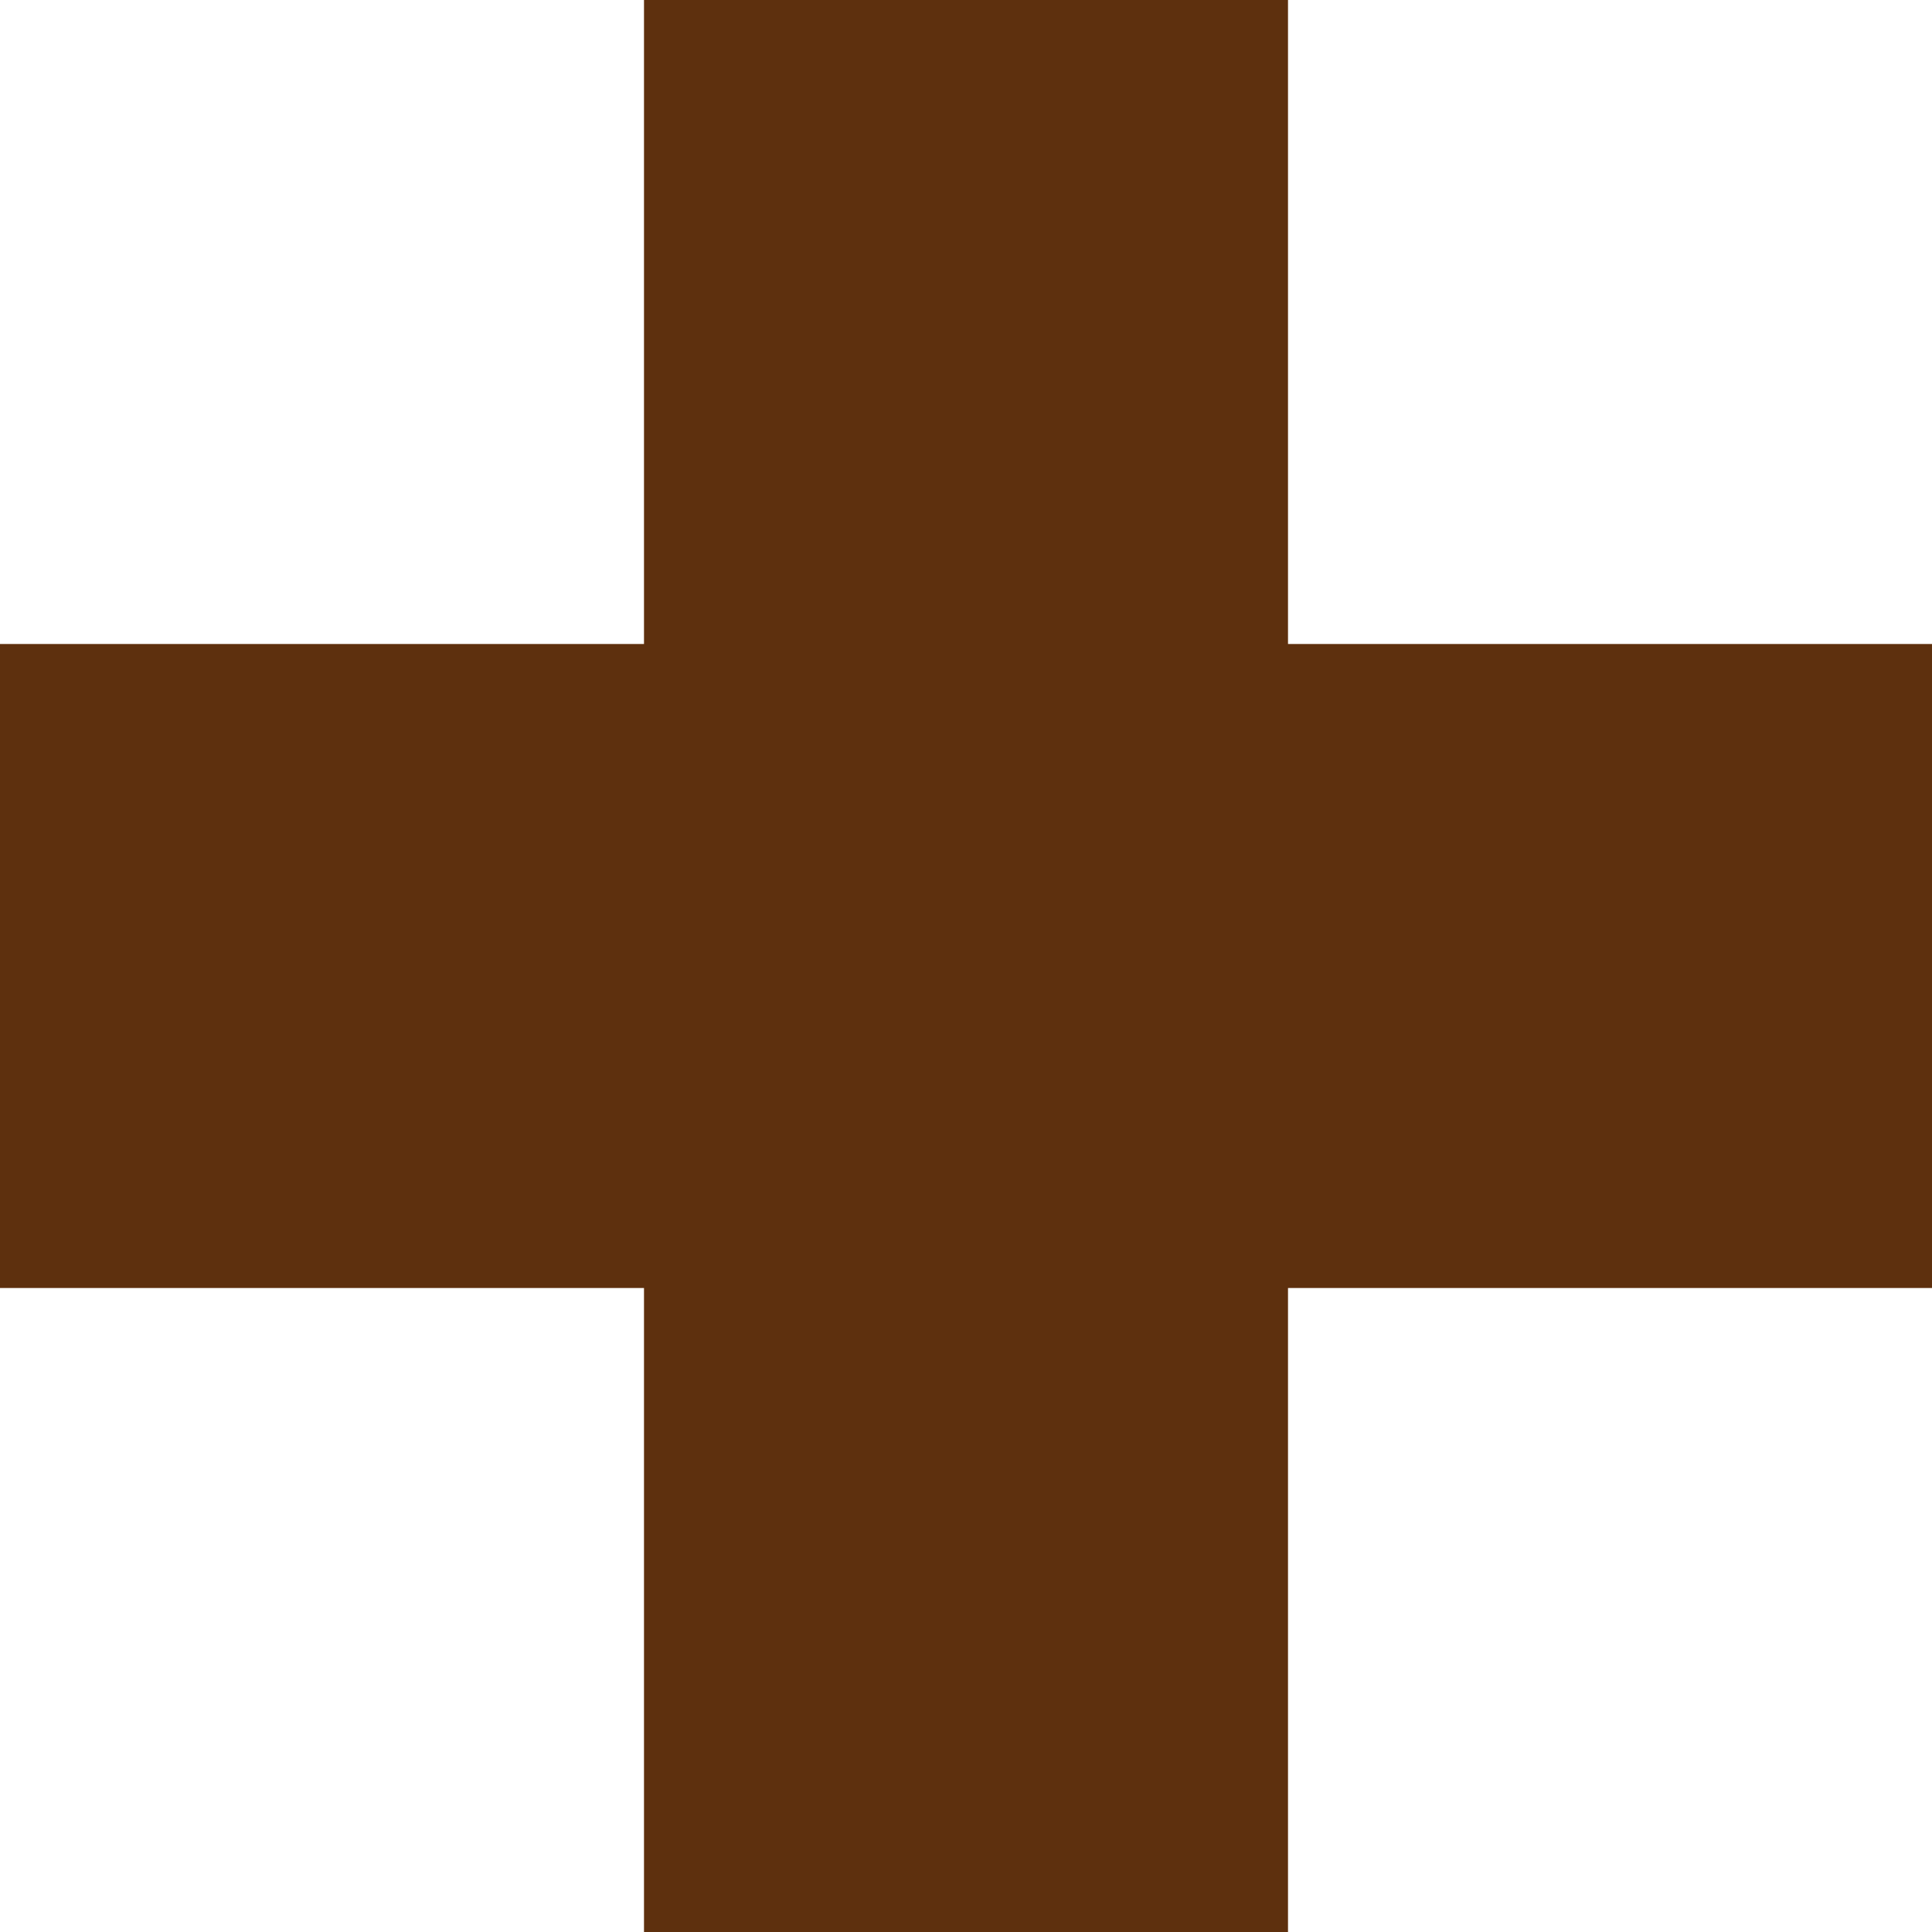
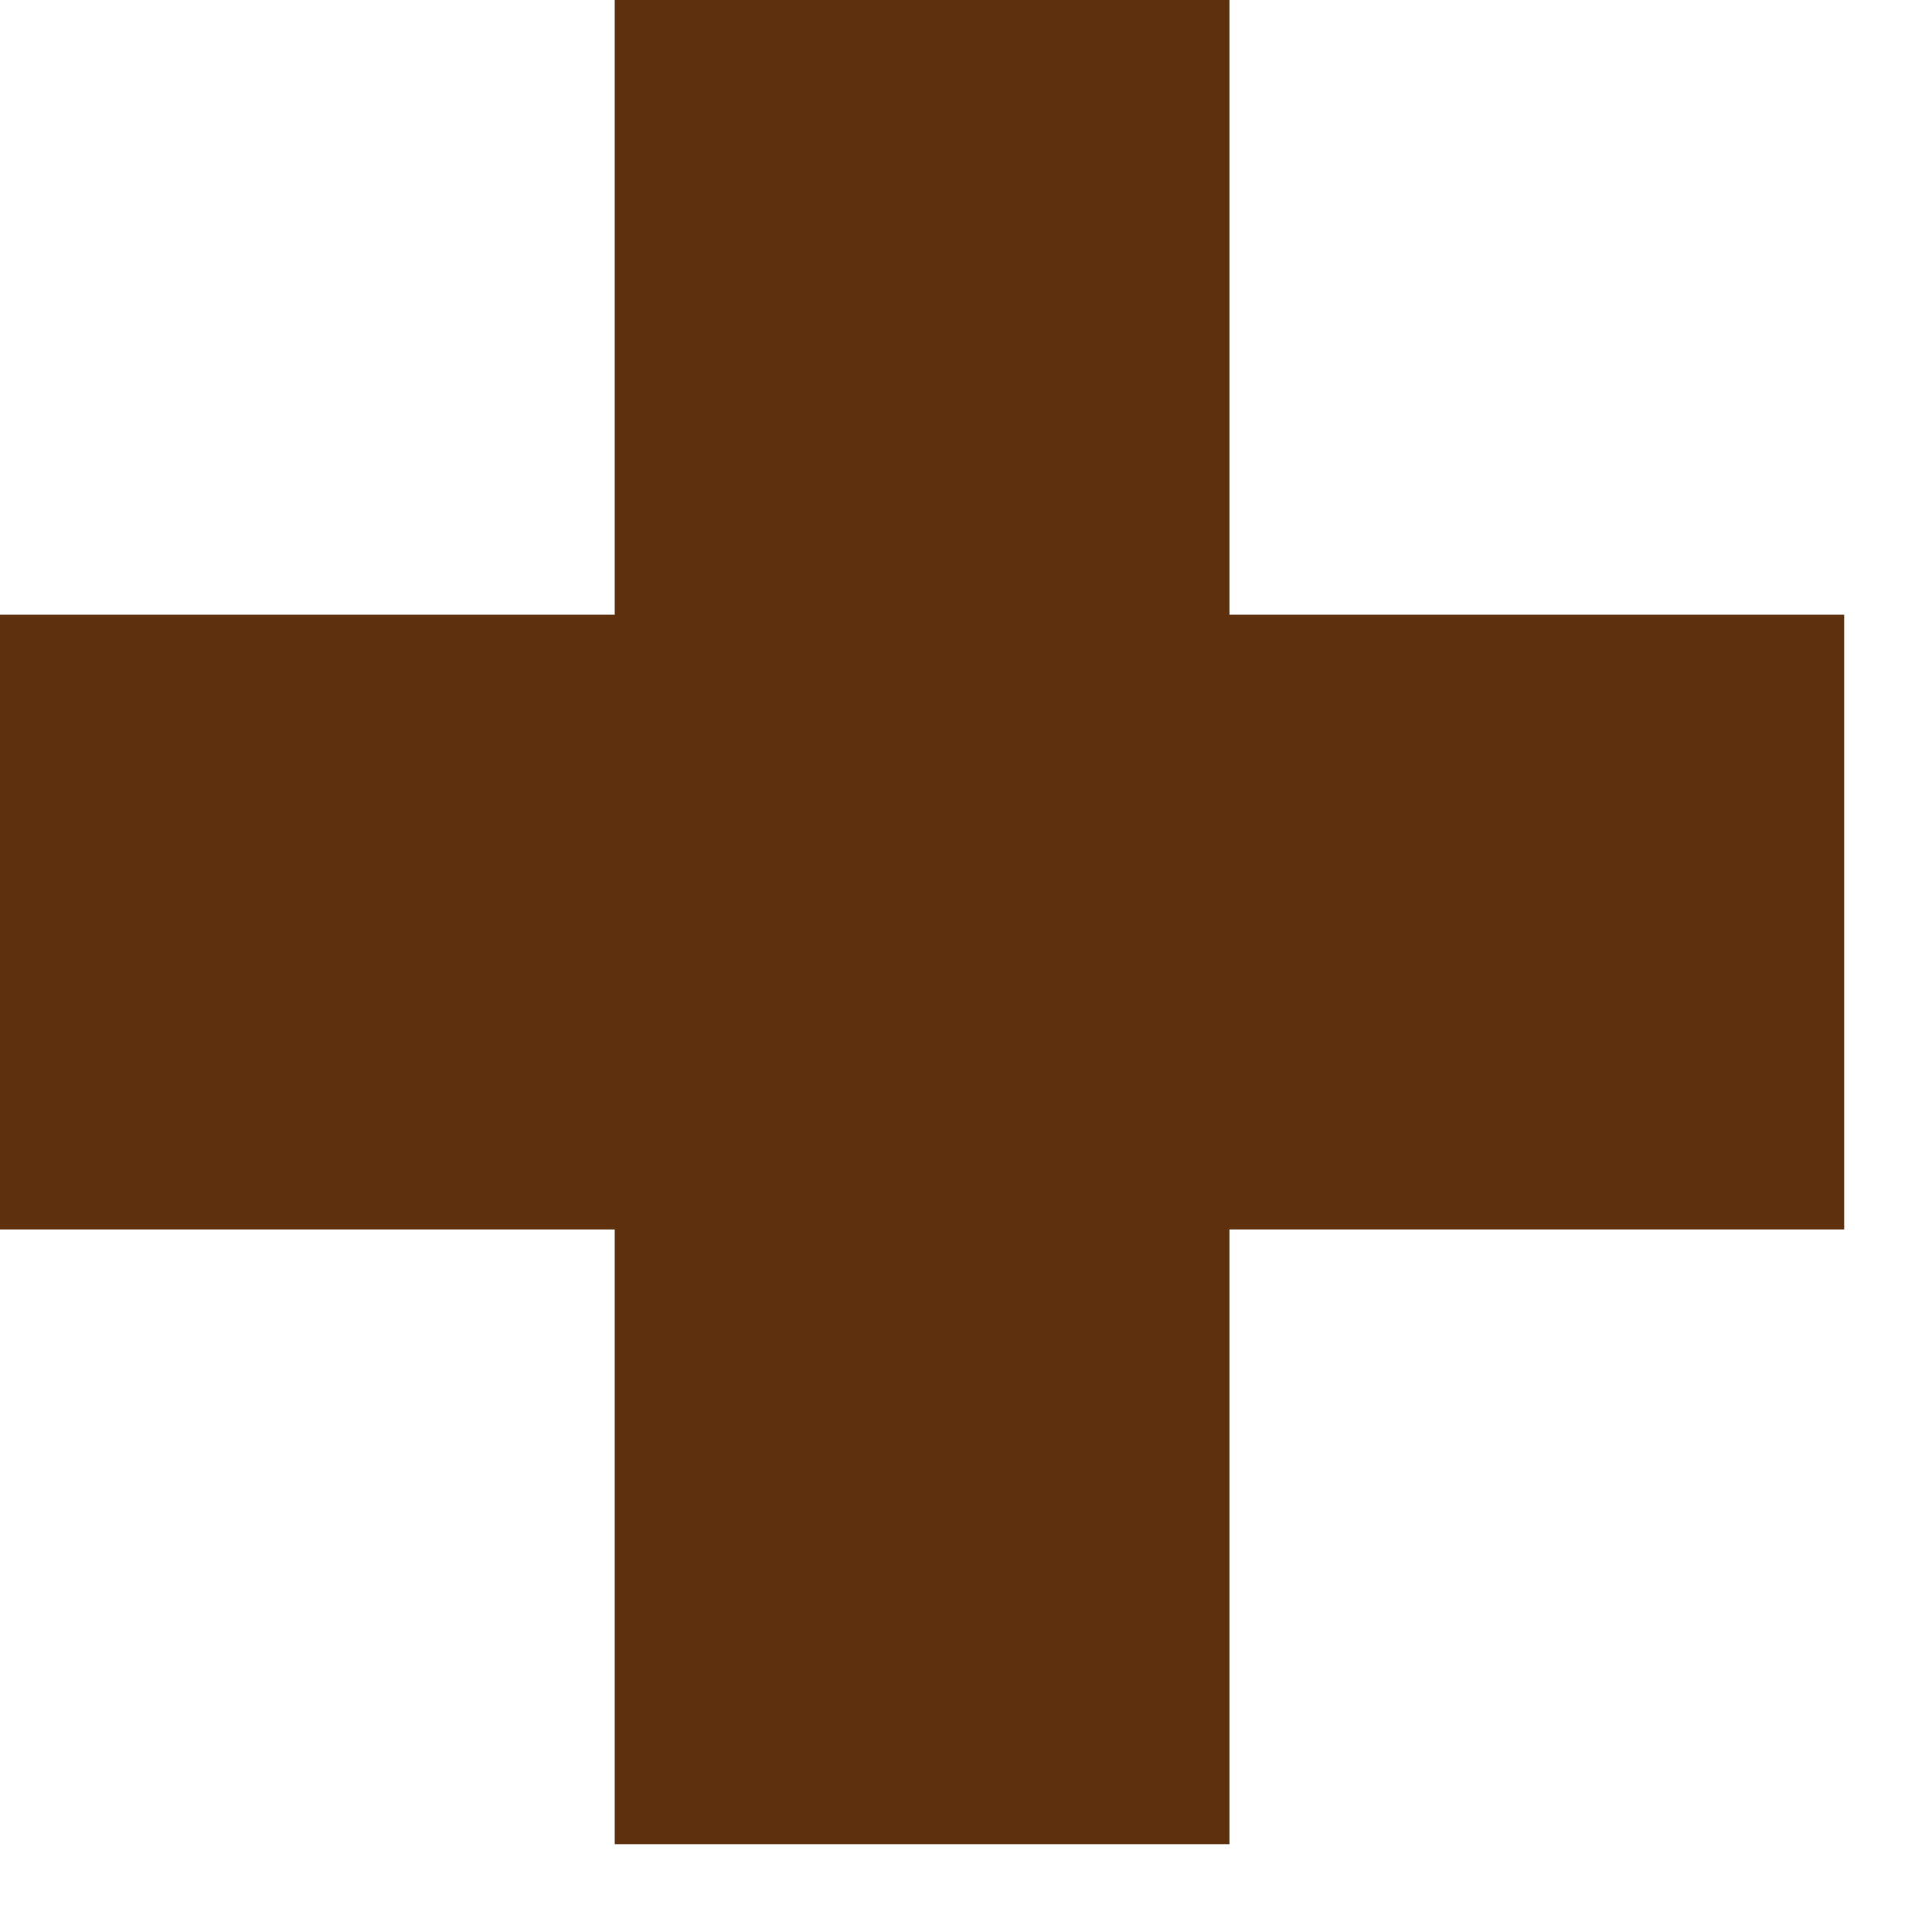
- <svg xmlns="http://www.w3.org/2000/svg" viewBox="0 0 21 21" height="21" width="21">
+ <svg xmlns="http://www.w3.org/2000/svg" viewBox="0 0 22 22" height="21" width="21">
  <rect y="7" x="0" height="7" width="21" style="fill:#5e300e" />
  <rect y="0" x="7" height="21" width="7" style="fill:#5e300e" />
</svg>
